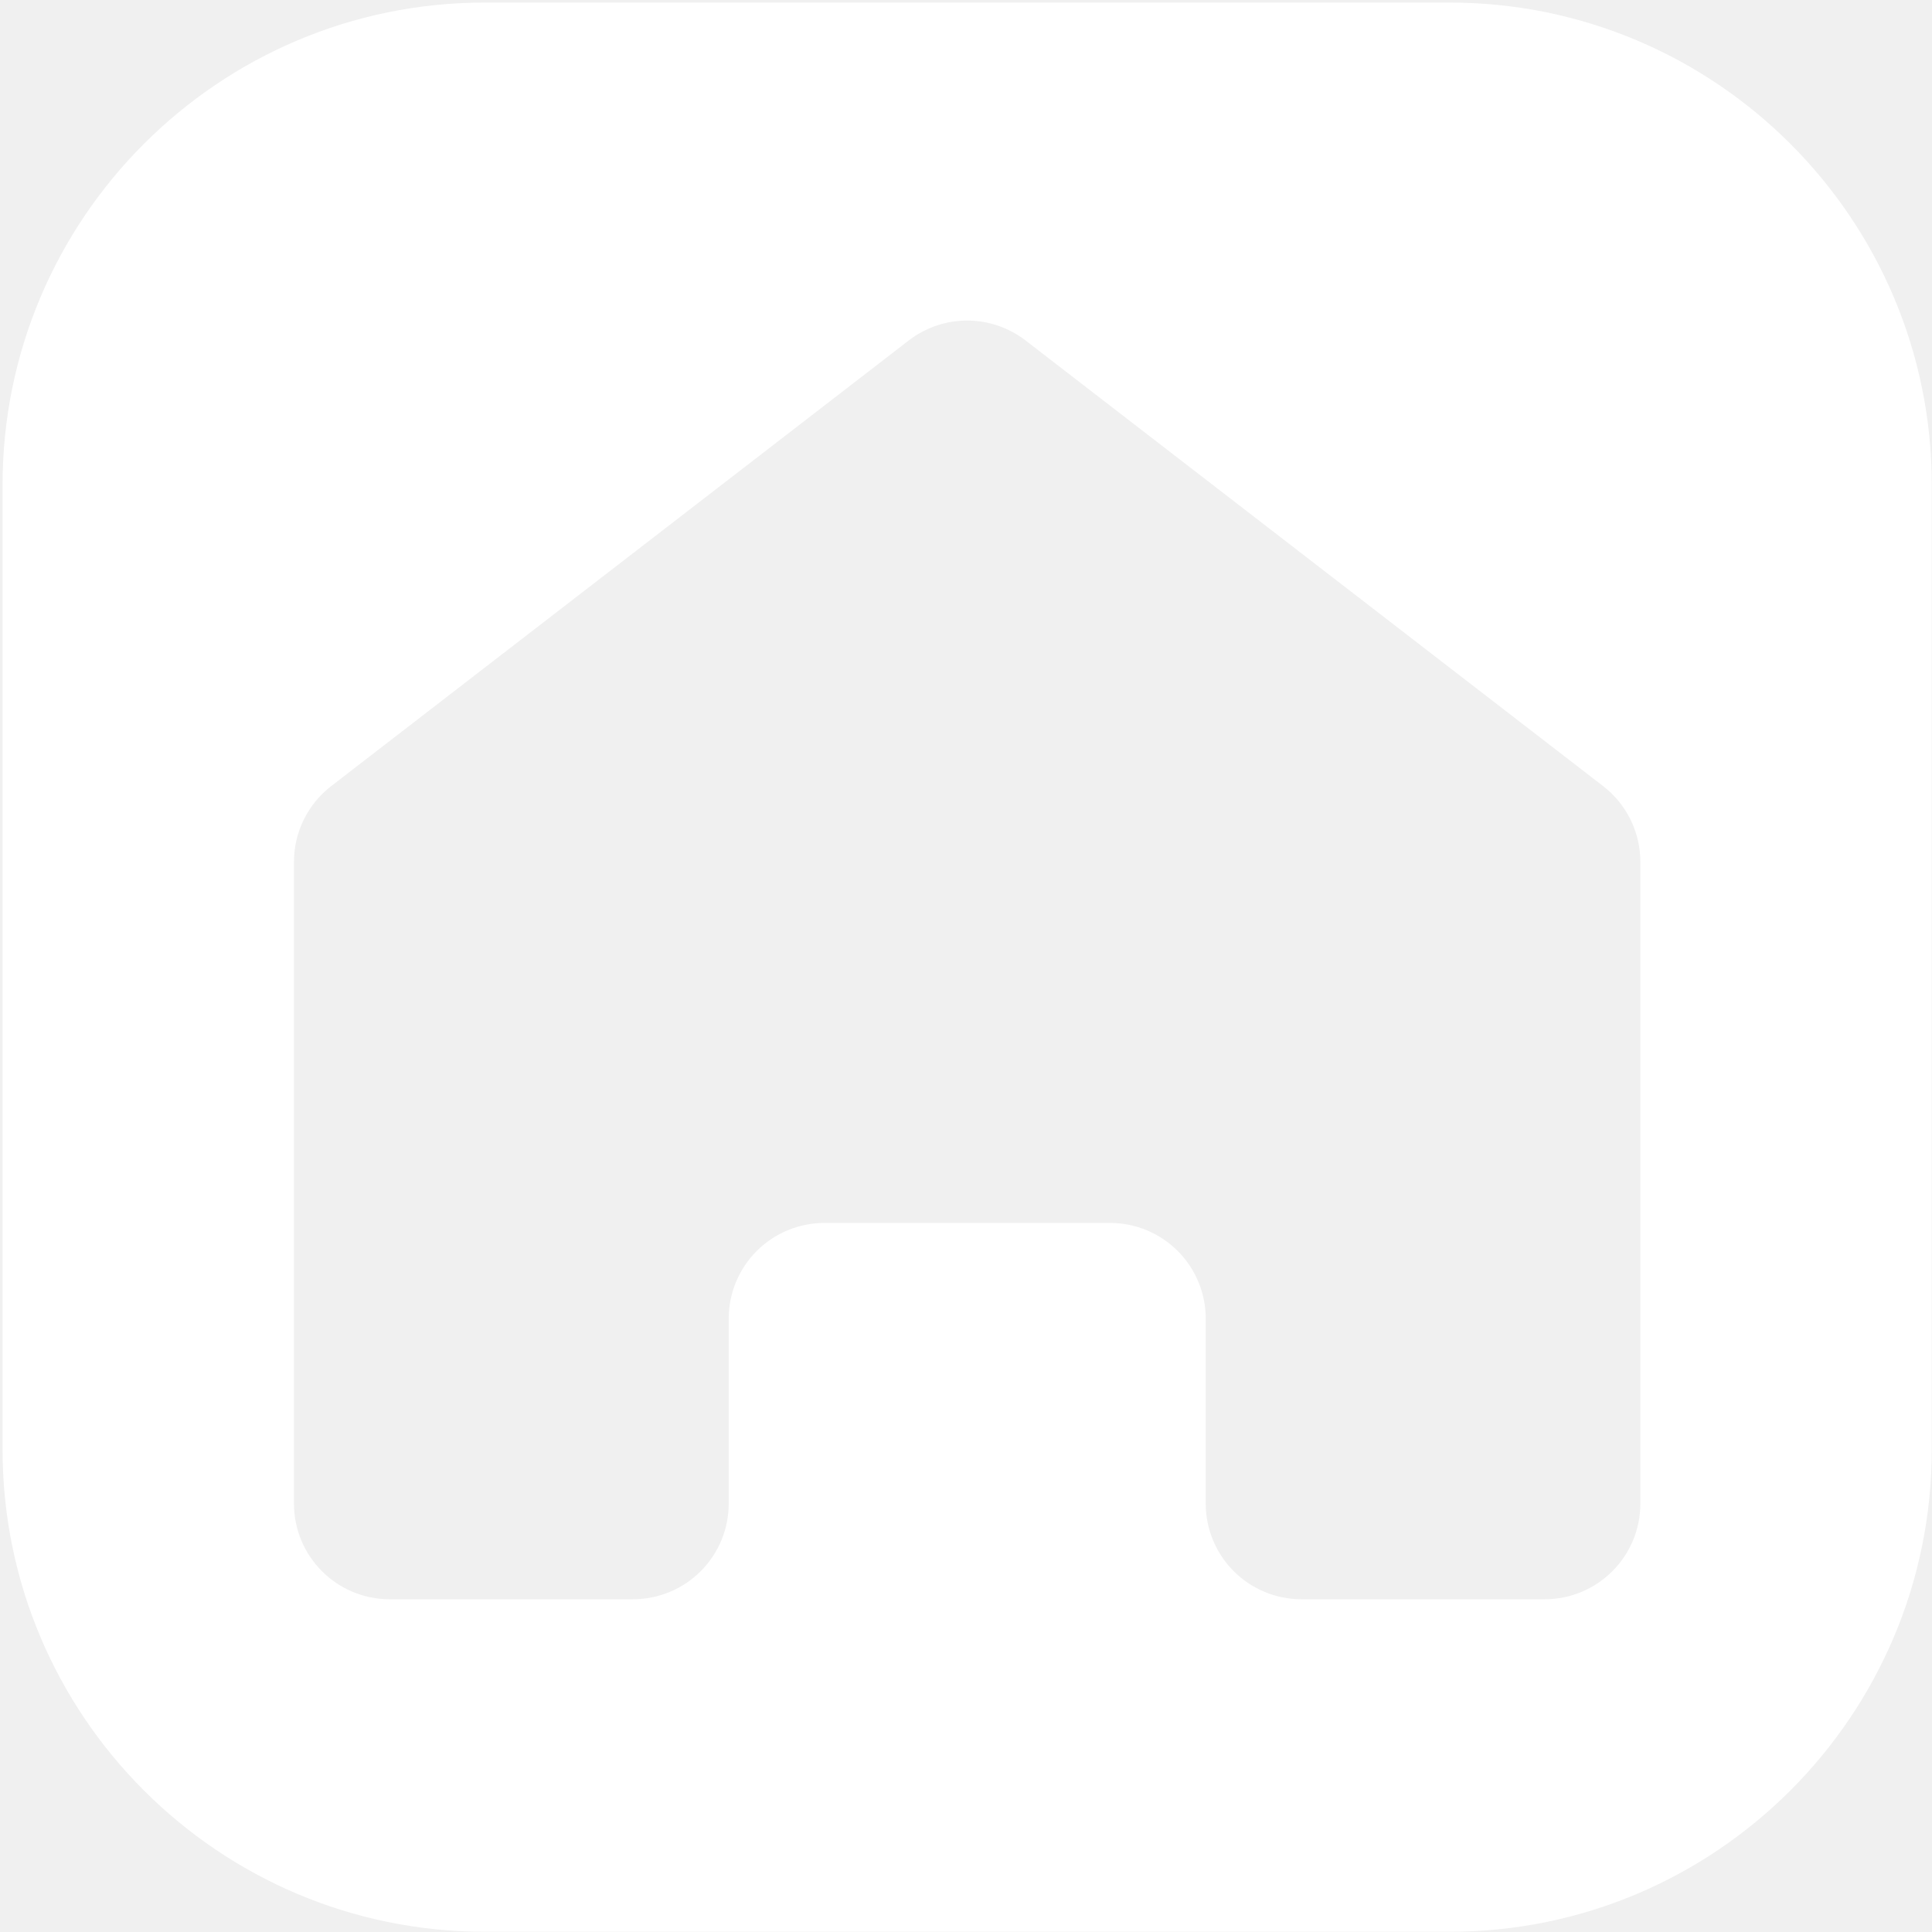
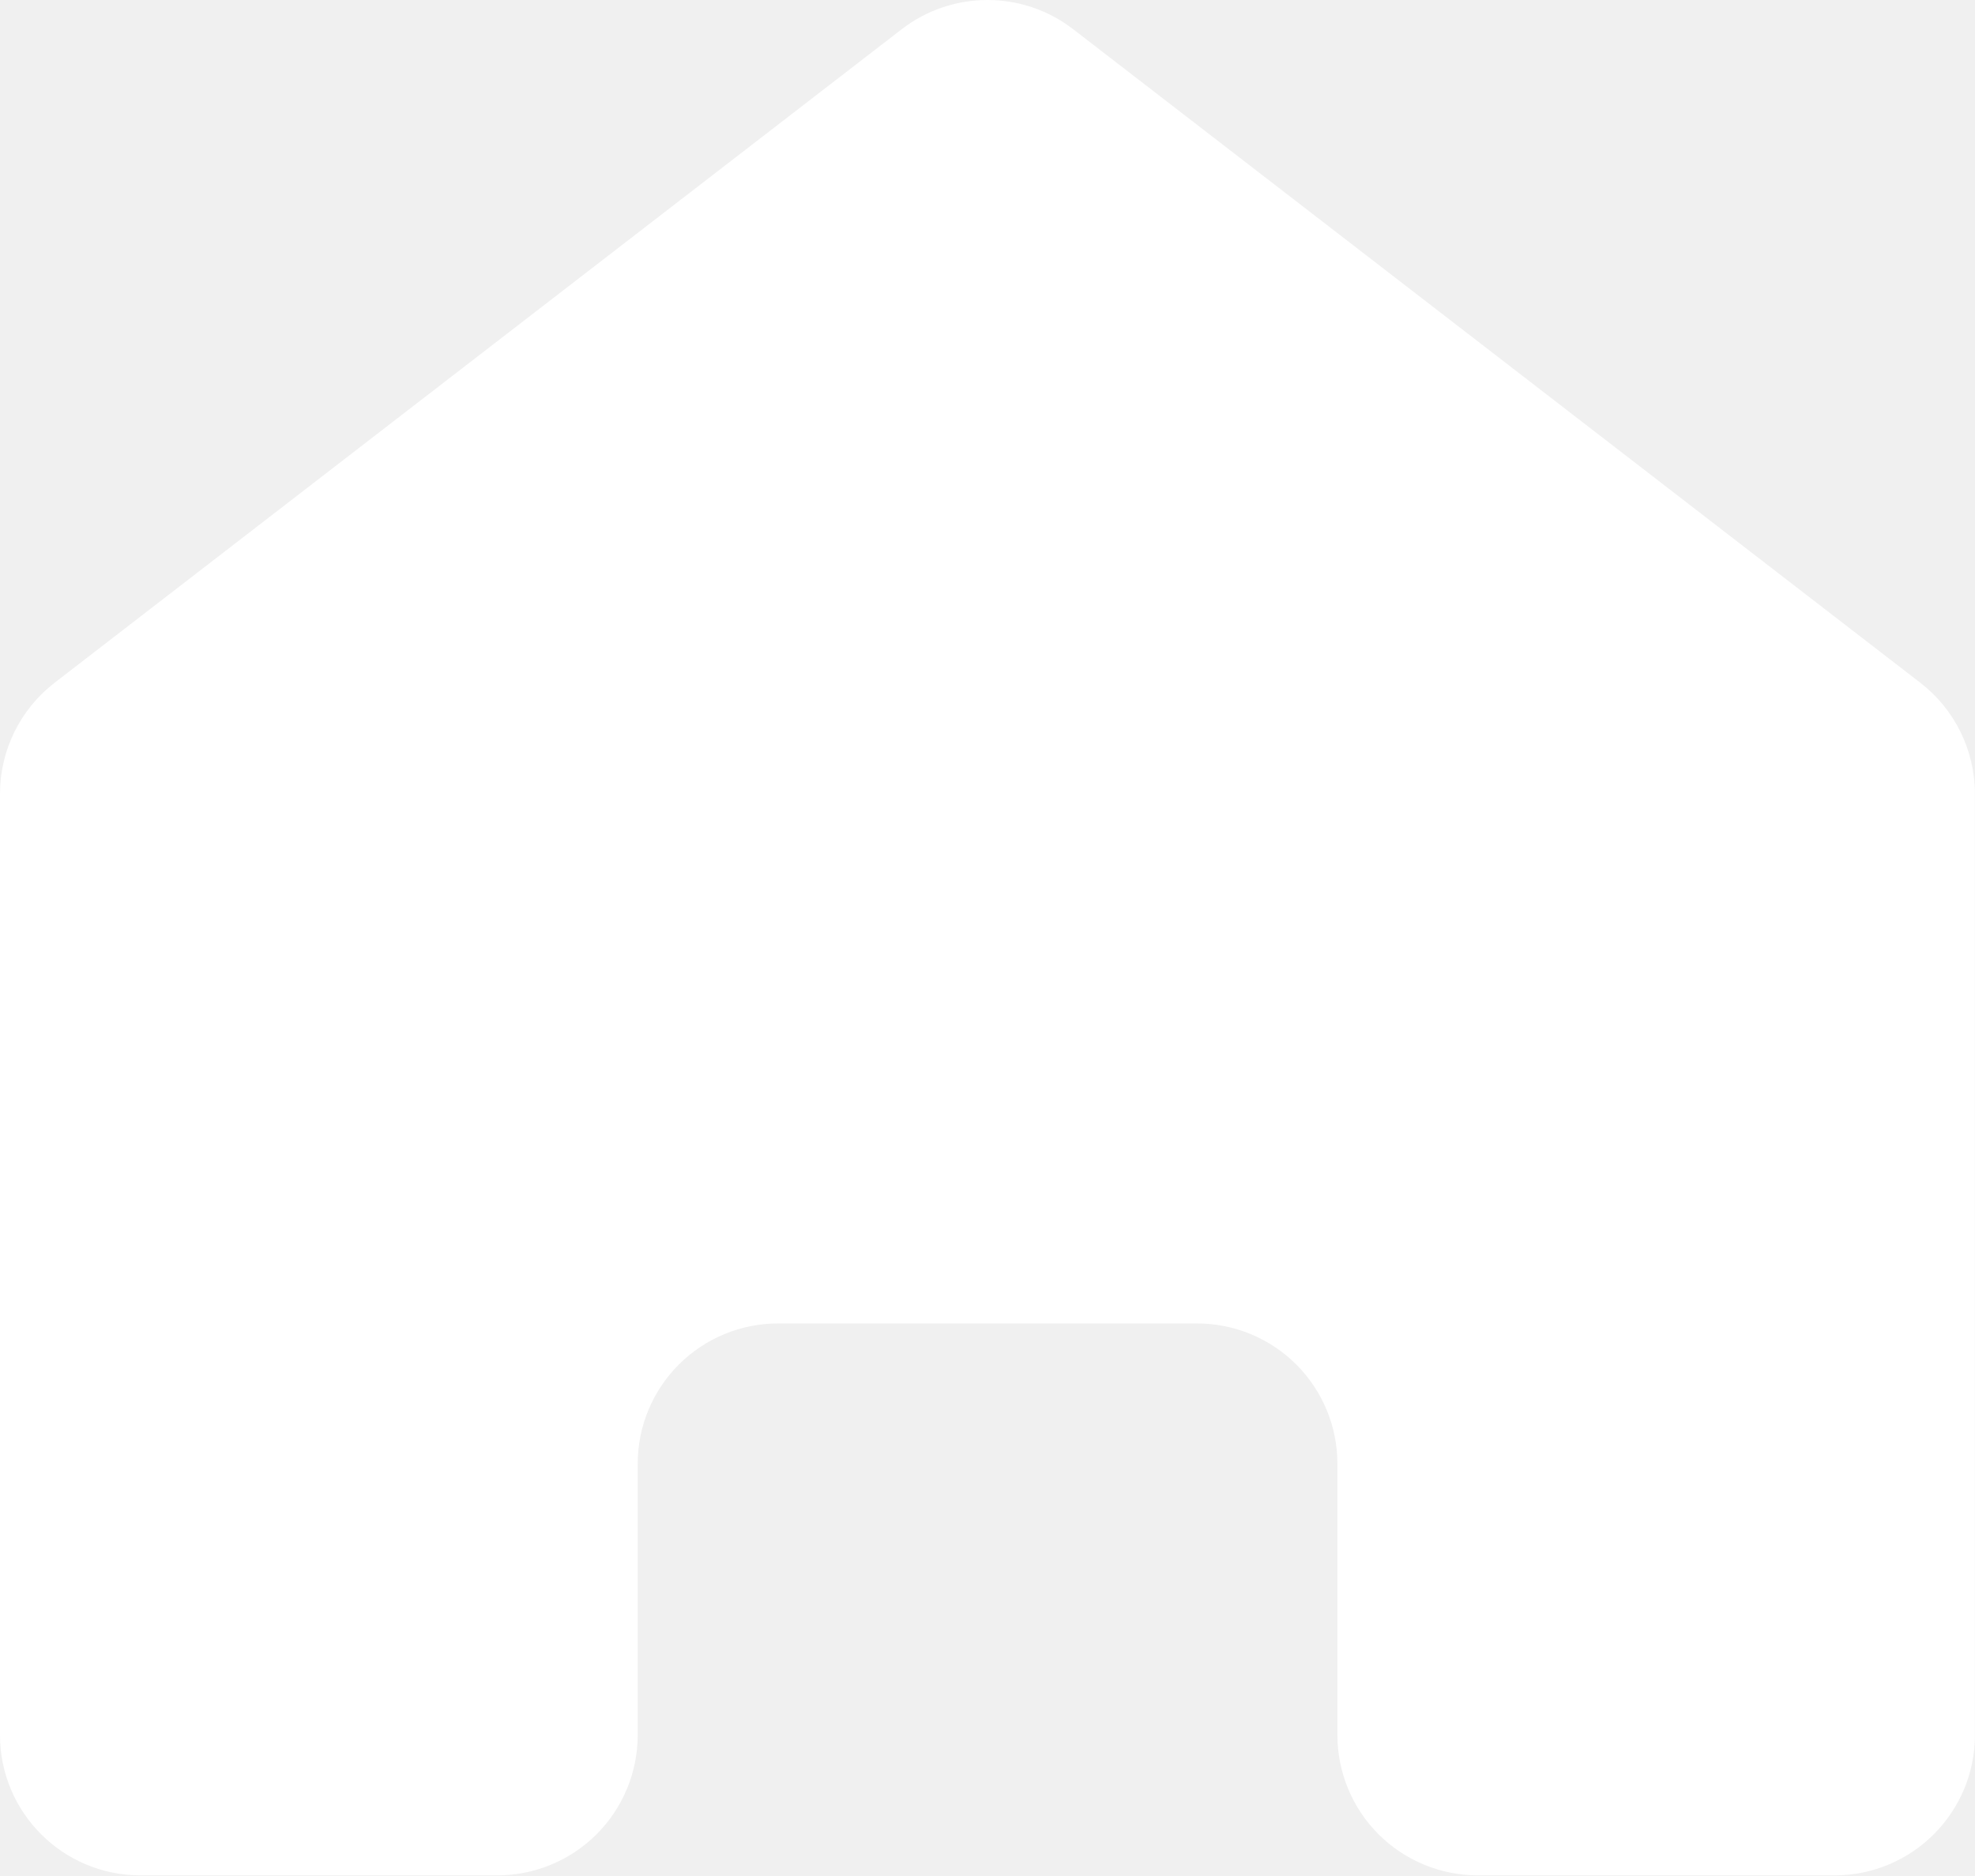
- <svg xmlns="http://www.w3.org/2000/svg" width="100%" height="100%" viewBox="0 0 6048 6048" version="1.1" xml:space="preserve" style="fill-rule:evenodd;clip-rule:evenodd;stroke-linejoin:round;stroke-miterlimit:2;">
-   <g transform="matrix(57.87419,0,0,77.5748,-105071.206,8)">
-     <g id="Home">
-       <path d="M1893.912,0C1908.31,0 1920,8.721 1920,19.463L1920,58.388C1920,69.13 1908.31,77.851 1893.912,77.851L1841.737,77.851C1827.338,77.851 1815.649,69.13 1815.649,58.388L1815.649,19.463C1815.649,8.721 1827.338,0 1841.737,0L1893.912,0ZM1831.411,34.676C1831.411,33.479 1832.155,32.35 1833.425,31.619L1864.663,13.637C1866.525,12.565 1869.123,12.565 1870.986,13.637L1902.224,31.619C1903.494,32.35 1904.238,33.479 1904.238,34.676L1904.238,60.572C1904.238,62.704 1901.921,64.433 1899.062,64.433L1885.905,64.433C1884.532,64.433 1883.216,64.026 1882.245,63.302C1881.275,62.578 1880.729,61.596 1880.729,60.572L1880.729,53.109C1880.729,52.085 1880.184,51.102 1879.213,50.378C1878.243,49.654 1876.926,49.247 1875.554,49.247L1860.103,49.247C1858.73,49.247 1857.413,49.654 1856.443,50.378C1855.472,51.102 1854.927,52.085 1854.927,53.109L1854.927,60.572C1854.927,61.596 1854.382,62.578 1853.411,63.302C1852.44,64.026 1851.124,64.433 1849.751,64.433L1836.586,64.433C1833.728,64.433 1831.411,62.704 1831.411,60.572L1831.411,34.676Z" style="fill:white;" />
-     </g>
+ <svg xmlns="http://www.w3.org/2000/svg" width="100%" height="100%" viewBox="0 0 4215 4003" version="1.1" xml:space="preserve" style="fill-rule:evenodd;clip-rule:evenodd;stroke-linejoin:round;stroke-miterlimit:2;">
+   <g transform="matrix(1,0,0,1,-920.2084,-1003.528)">
+     <path d="M920.208,2697.98C920.208,2605.137 963.26,2517.542 1036.766,2460.827L2844.64,1065.915C2952.448,982.733 3102.796,982.733 3210.604,1065.915L5018.478,2460.827C5091.984,2517.542 5135.036,2605.137 5135.036,2697.98L5135.036,4706.857C5135.036,4872.288 5000.927,5006.396 4835.496,5006.396L4074.02,5006.396C3994.577,5006.396 3918.388,4974.837 3862.214,4918.663C3806.039,4862.488 3774.481,4786.299 3774.481,4706.857L3774.481,4127.894C3774.481,4048.451 3742.922,3972.262 3686.748,3916.087C3630.573,3859.913 3554.384,3828.354 3474.941,3828.354L2580.728,3828.354C2501.285,3828.354 2425.096,3859.913 2368.921,3916.087C2312.747,3972.262 2281.188,4048.451 2281.188,4127.894L2281.188,4706.857C2281.188,4786.299 2249.63,4862.488 2193.455,4918.663C2137.281,4974.837 2061.092,5006.396 1981.649,5006.396L1219.748,5006.396C1054.317,5006.396 920.208,4872.288 920.208,4706.857L920.208,2697.98Z" style="fill:white;" />
  </g>
</svg>
